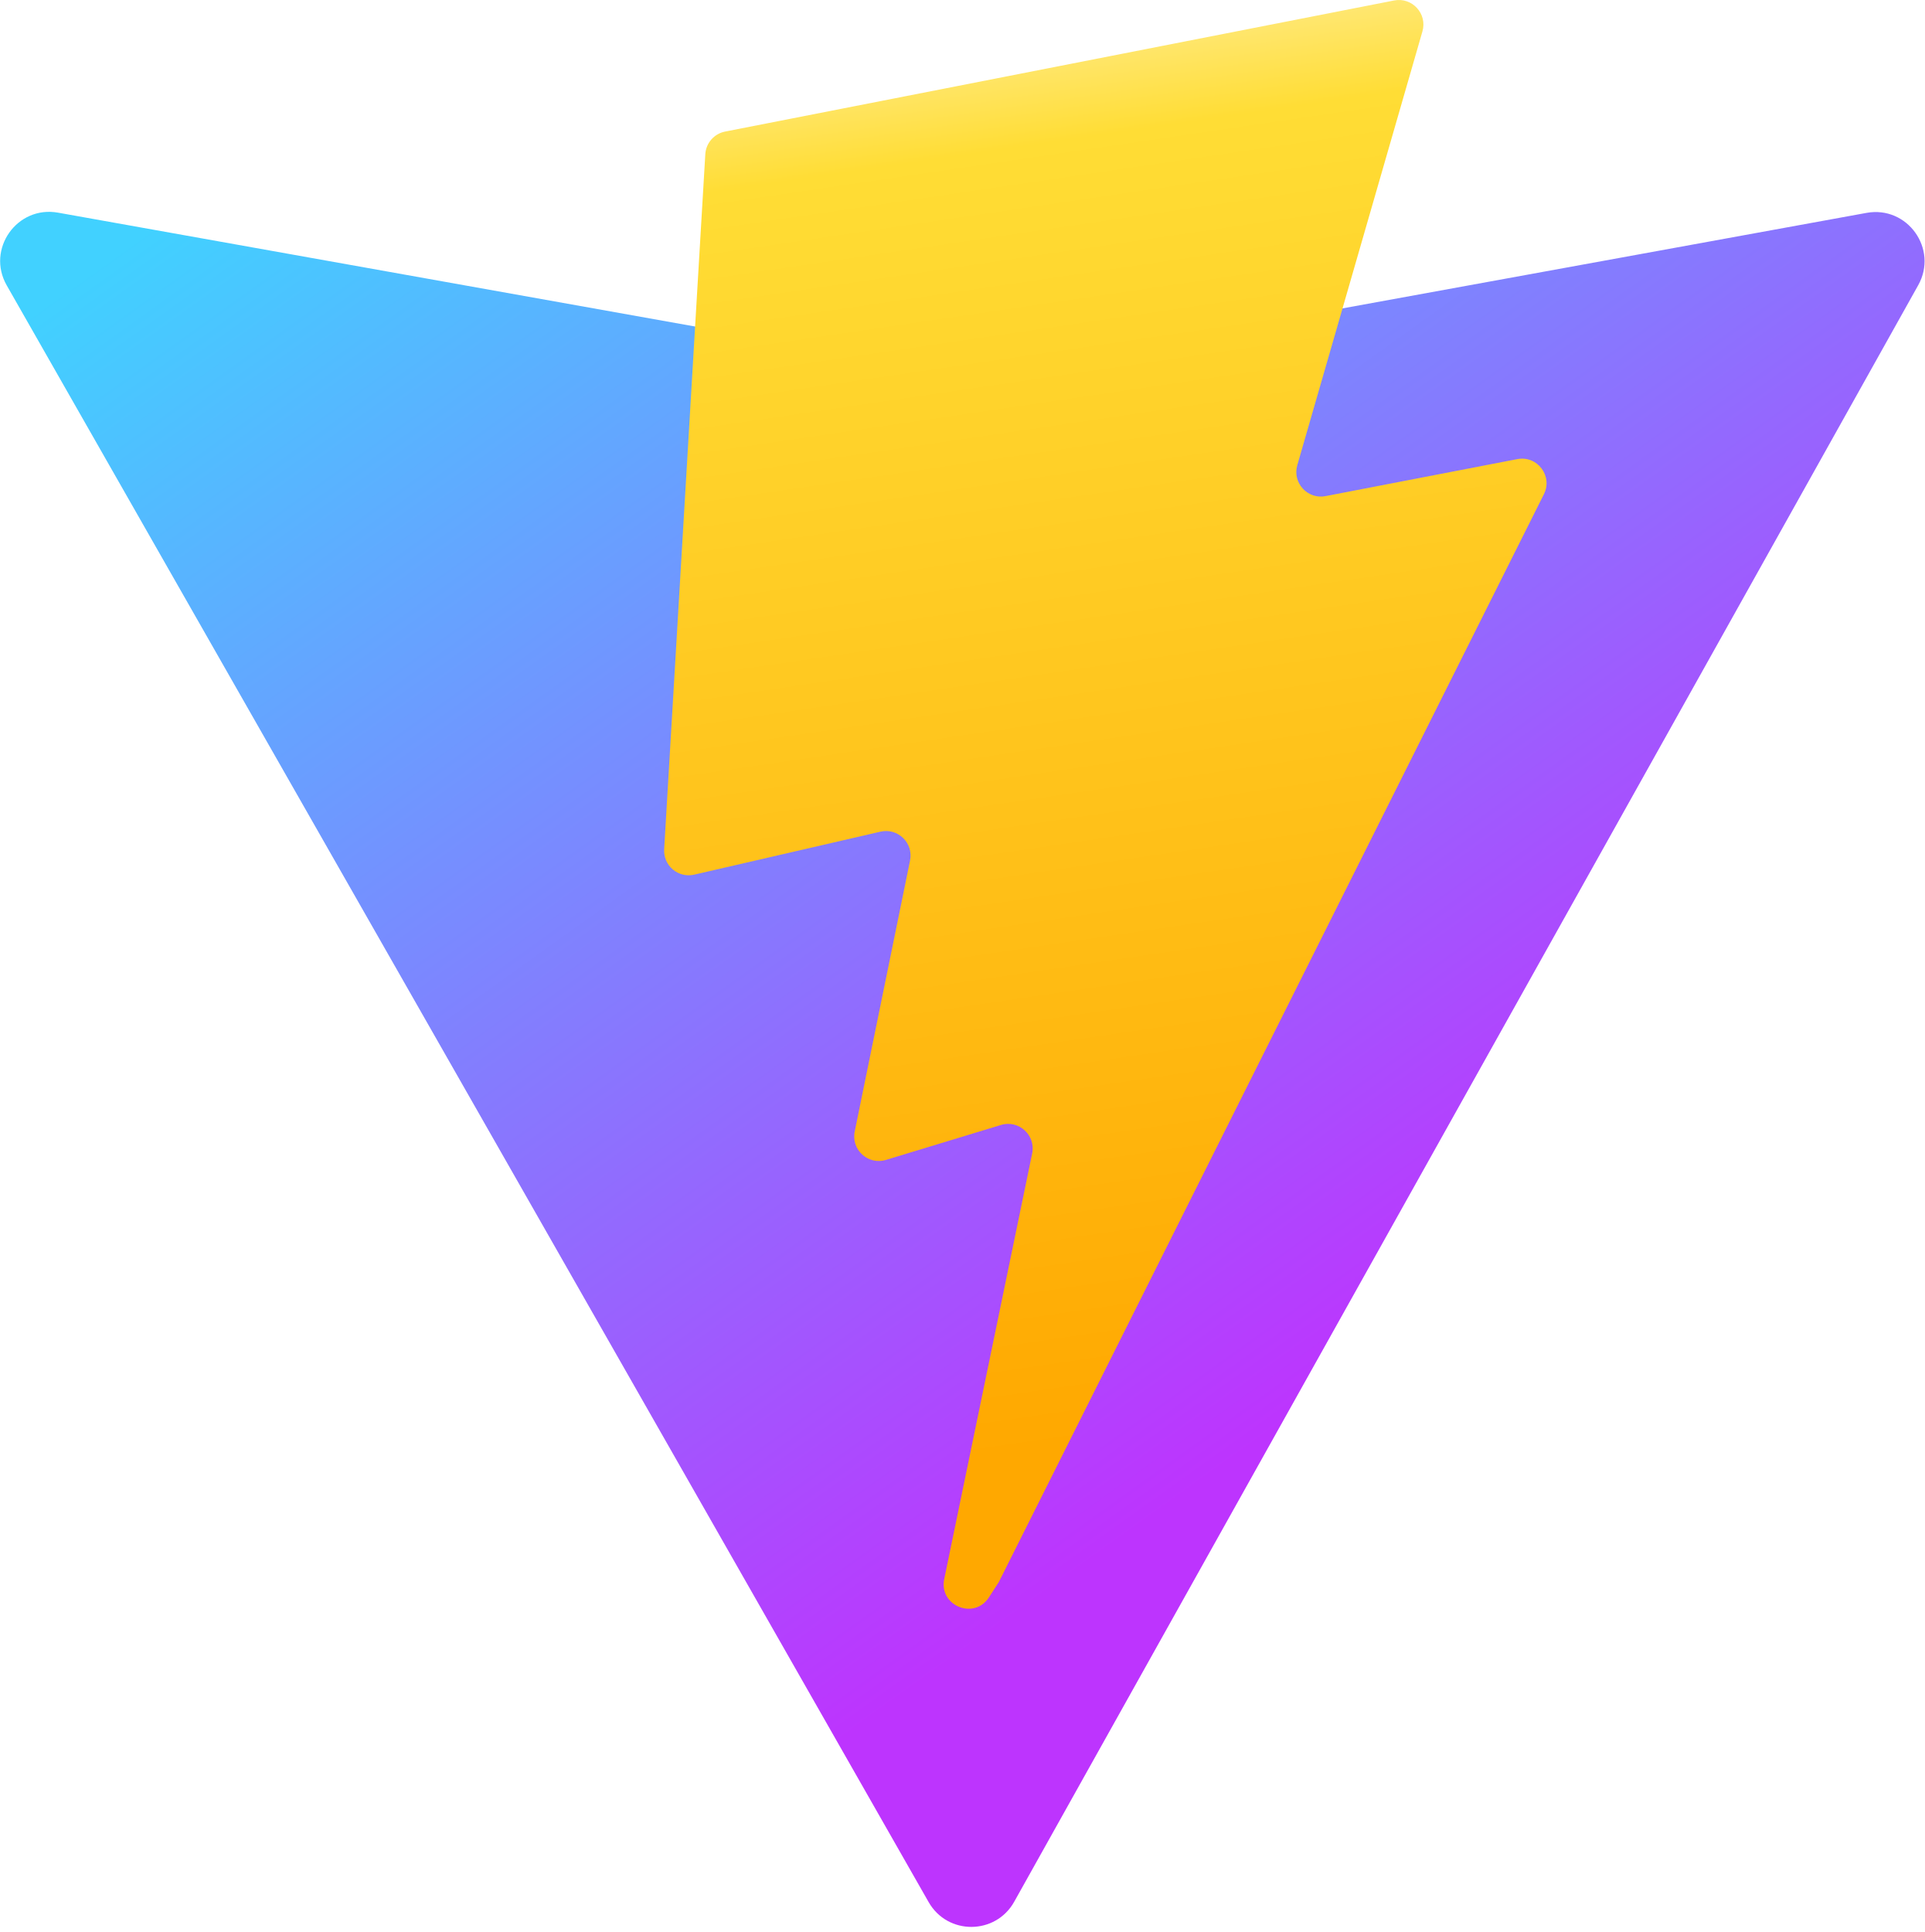
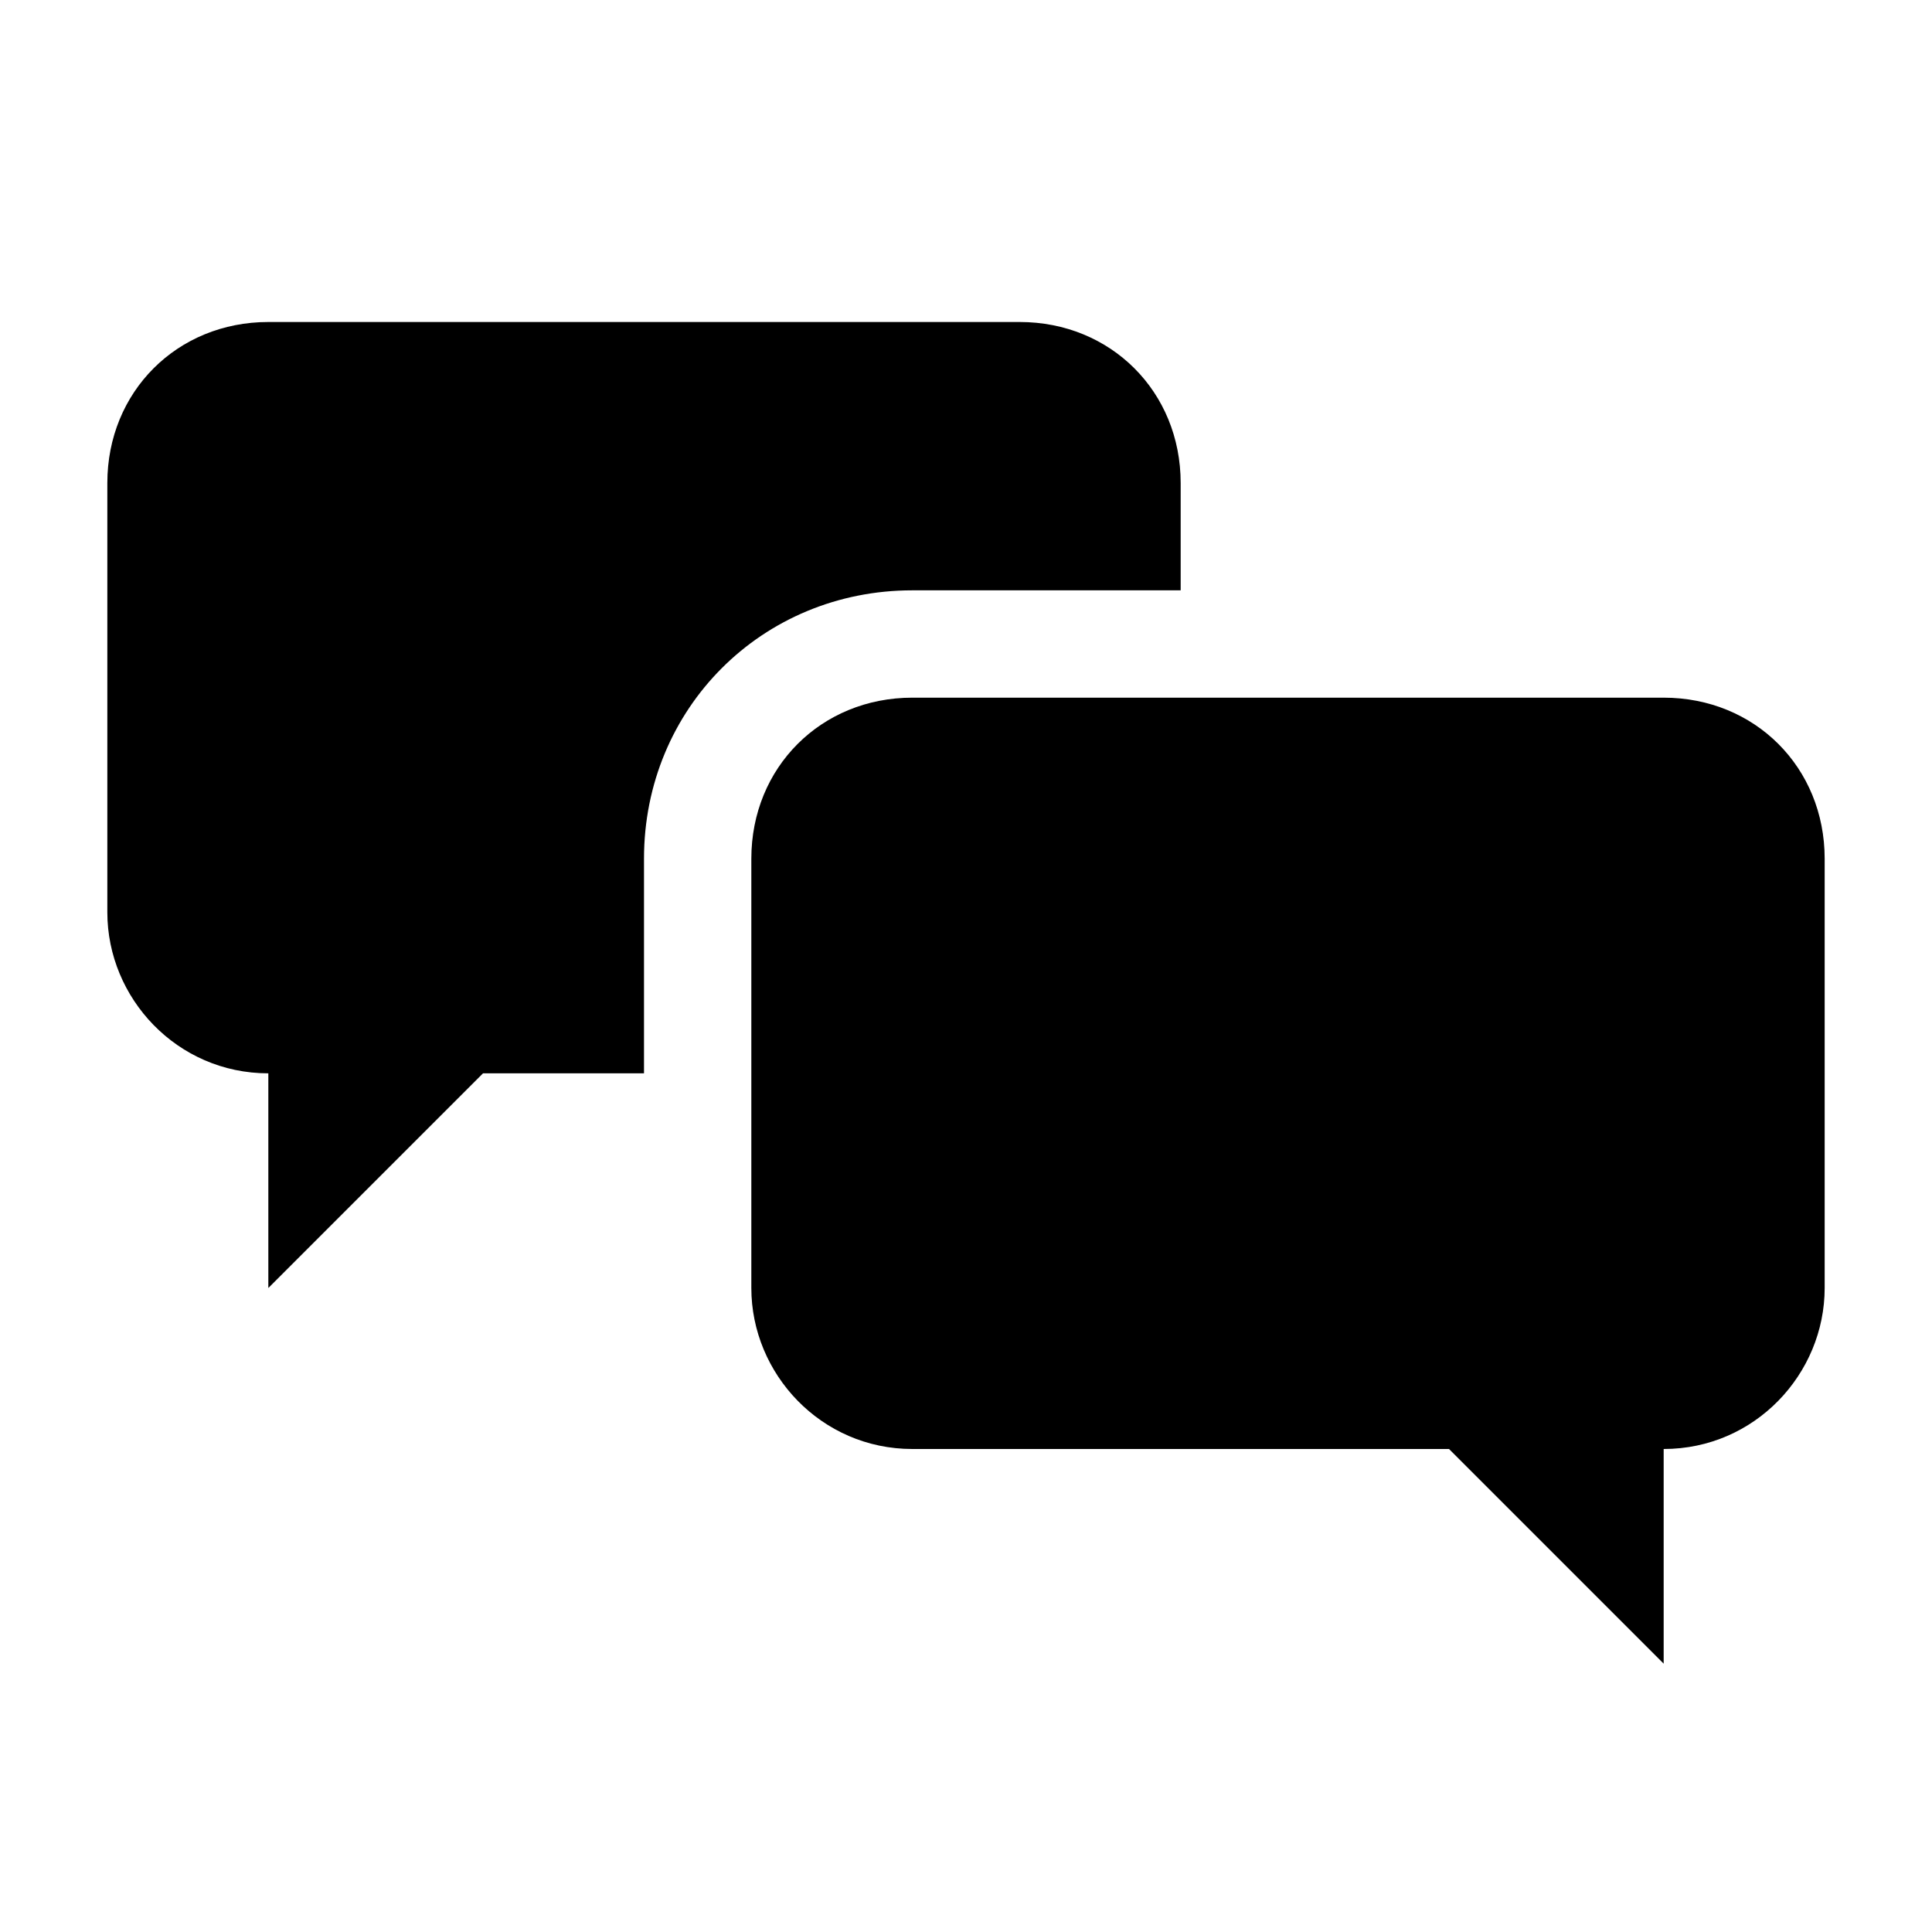
- <svg xmlns="http://www.w3.org/2000/svg" aria-hidden="true" role="img" class="iconify iconify--logos" width="31.88" height="32" preserveAspectRatio="xMidYMid meet" viewBox="0 0 256 257">
-   <defs>
-     <linearGradient id="IconifyId1813088fe1fbc01fb466" x1="-.828%" x2="57.636%" y1="7.652%" y2="78.411%">
-       <stop offset="0%" stop-color="#41D1FF" />
-       <stop offset="100%" stop-color="#BD34FE" />
-     </linearGradient>
-     <linearGradient id="IconifyId1813088fe1fbc01fb467" x1="43.376%" x2="50.316%" y1="2.242%" y2="89.03%">
-       <stop offset="0%" stop-color="#FFEA83" />
-       <stop offset="8.333%" stop-color="#FFDD35" />
-       <stop offset="100%" stop-color="#FFA800" />
-     </linearGradient>
-   </defs>
-   <path fill="url(#IconifyId1813088fe1fbc01fb466)" d="M255.153 37.938L134.897 252.976c-2.483 4.44-8.862 4.466-11.382.048L.875 37.958c-2.746-4.814 1.371-10.646 6.827-9.67l120.385 21.517a6.537 6.537 0 0 0 2.322-.004l117.867-21.483c5.438-.991 9.574 4.796 6.877 9.62Z" />
-   <path fill="url(#IconifyId1813088fe1fbc01fb467)" d="M185.432.063L96.44 17.501a3.268 3.268 0 0 0-2.634 3.014l-5.474 92.456a3.268 3.268 0 0 0 3.997 3.378l24.777-5.718c2.318-.535 4.413 1.507 3.936 3.838l-7.361 36.047c-.495 2.426 1.782 4.5 4.151 3.78l15.304-4.649c2.372-.72 4.652 1.36 4.15 3.788l-11.698 56.621c-.732 3.542 3.979 5.473 5.943 2.437l1.313-2.028l72.516-144.72c1.215-2.423-.88-5.186-3.54-4.672l-25.505 4.922c-2.396.462-4.435-1.77-3.759-4.114l16.646-57.705c.677-2.35-1.37-4.583-3.769-4.113Z" />
+ <svg xmlns="http://www.w3.org/2000/svg" class="svg-icon" style="width: 1em; height: 1em;vertical-align: middle;fill: currentColor;overflow: hidden;" viewBox="0 0 1024 1024" version="1.1">
+   <path d="M881.778 369.778H483.556c-48.356 0-85.333 36.978-85.333 85.333v227.556c0 45.511 36.978 85.333 85.333 85.333h284.444l113.778 113.778v-113.778c48.356 0 85.333-39.822 85.333-85.333v-227.556c0-48.356-36.978-85.333-85.333-85.333z" fill="" />
+   <path d="M540.444 170.667H142.222C93.867 170.667 56.889 207.644 56.889 256v227.556c0 45.511 36.978 85.333 85.333 85.333v113.778l113.778-113.778h85.333v-113.778c0-79.644 62.578-142.222 142.222-142.222h142.222V256c0-48.356-36.978-85.333-85.333-85.333z" fill="" />
</svg>
